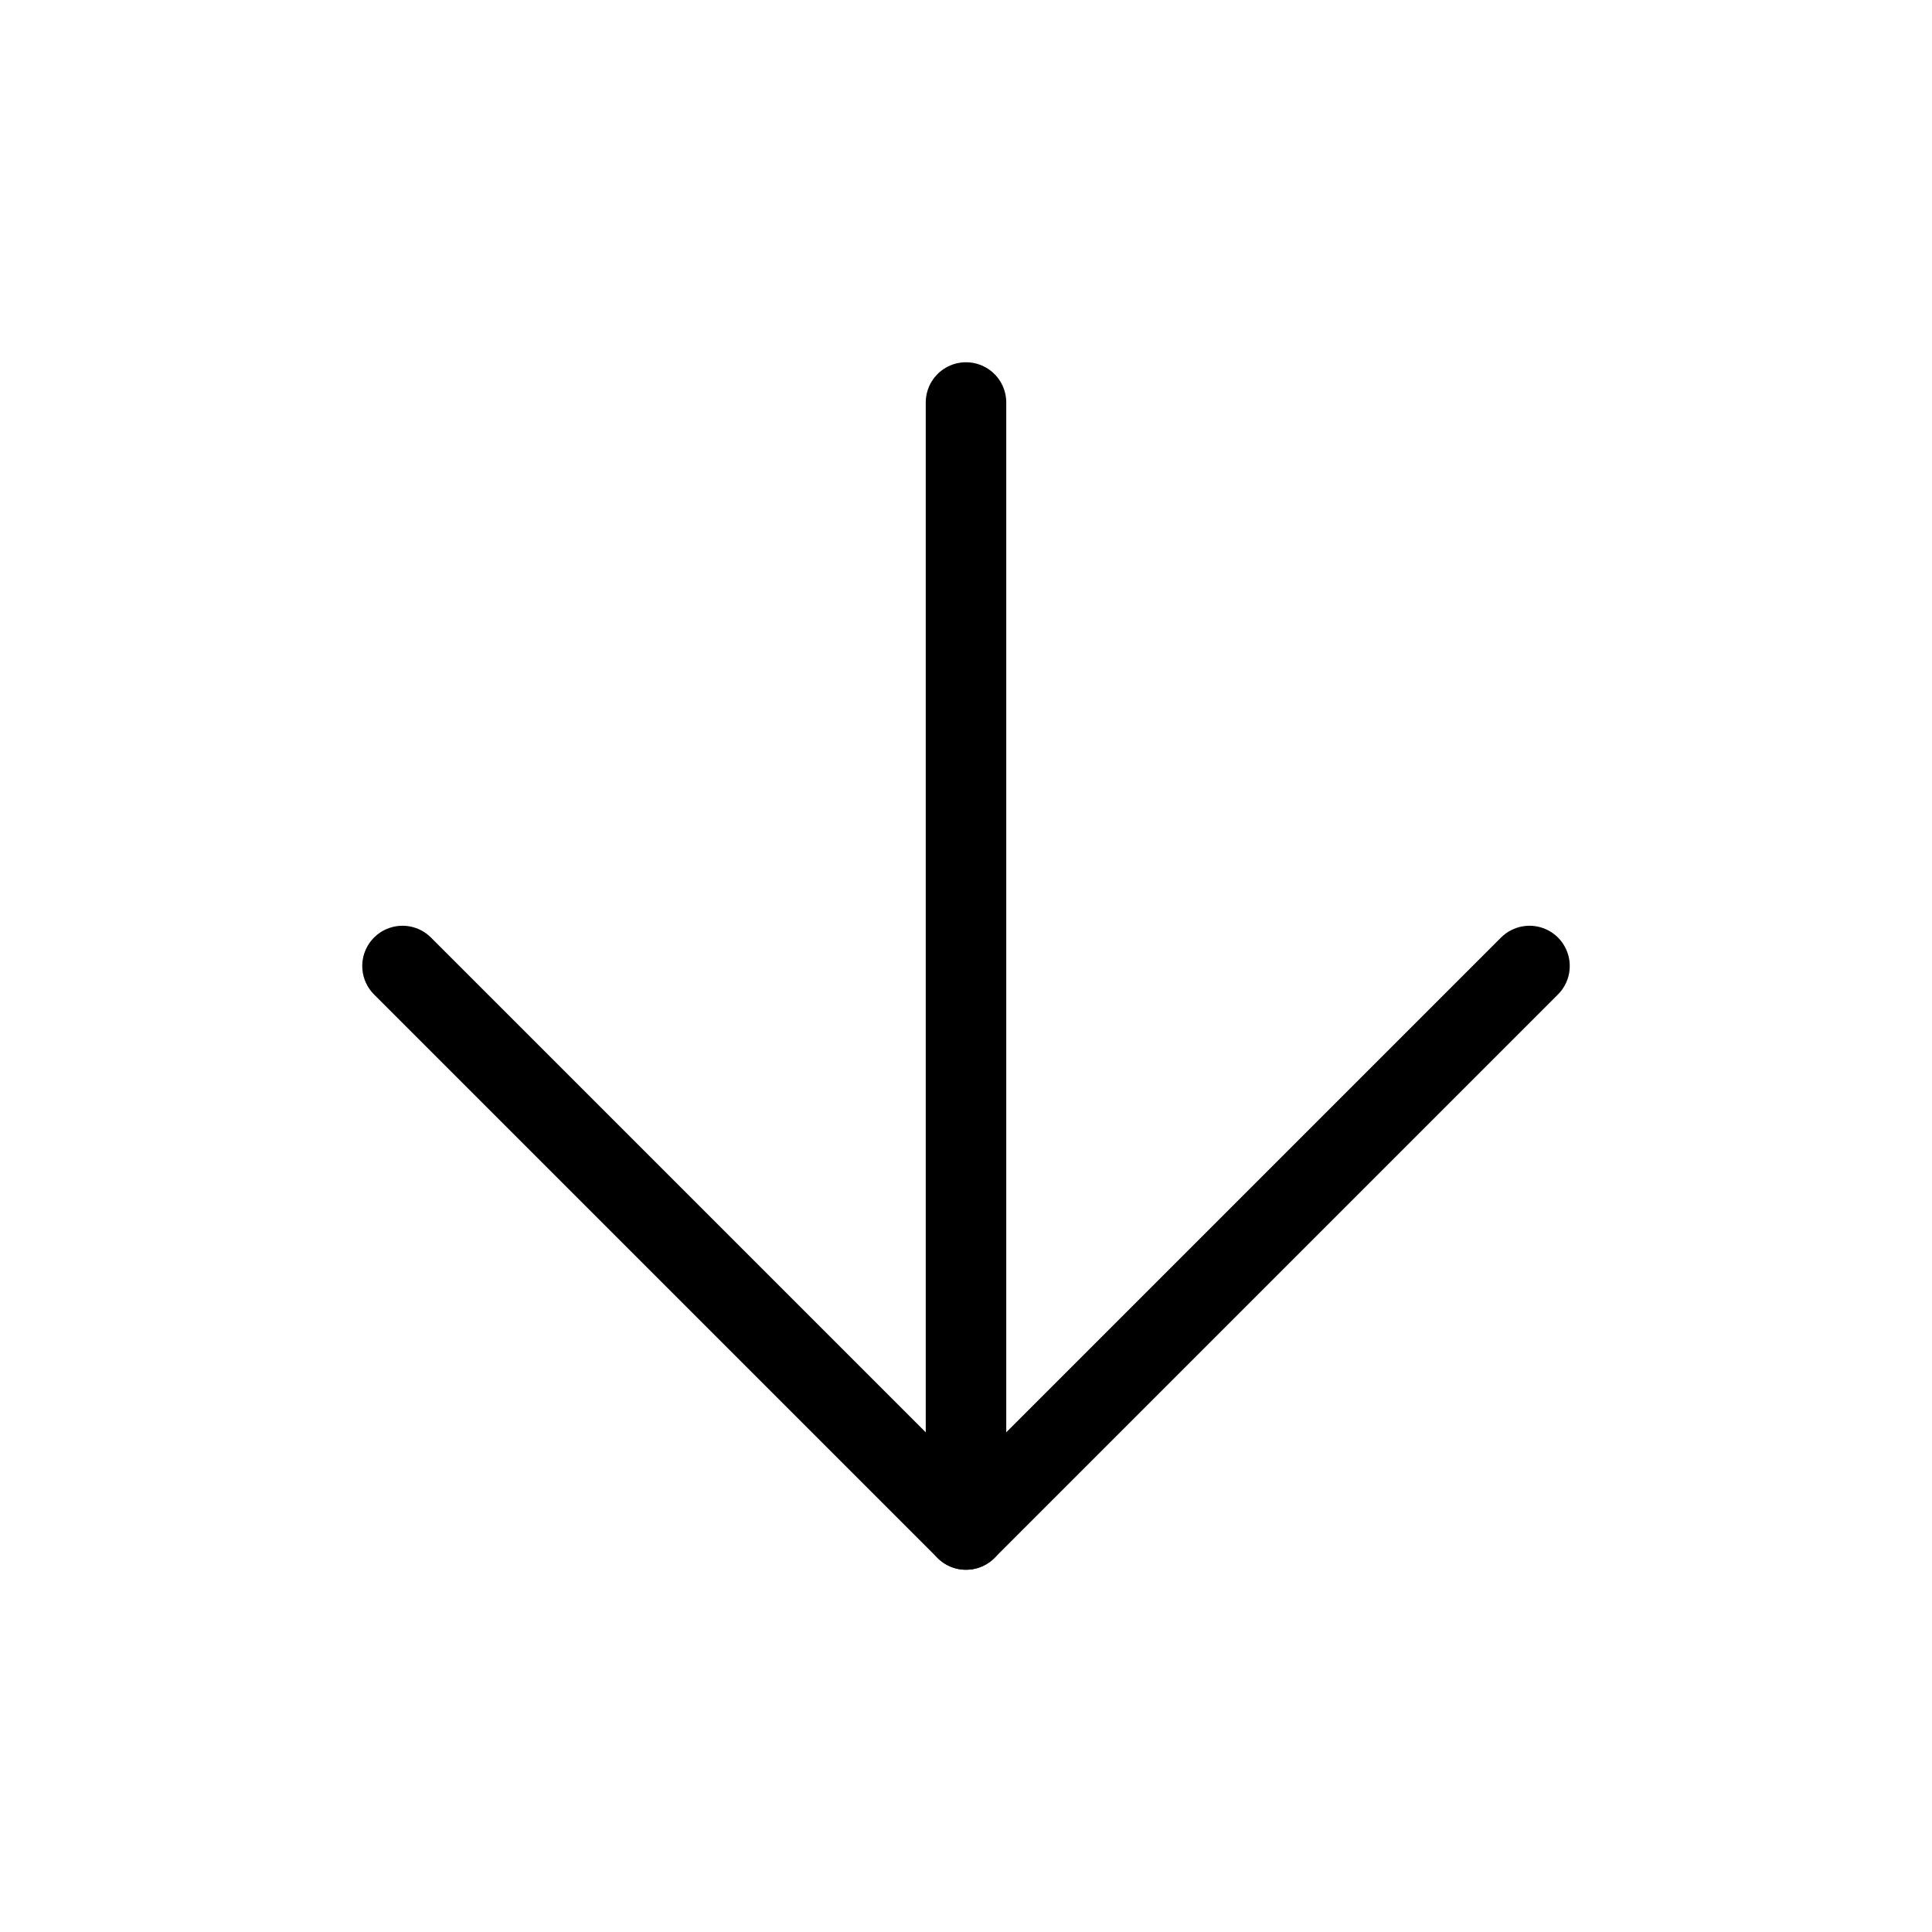
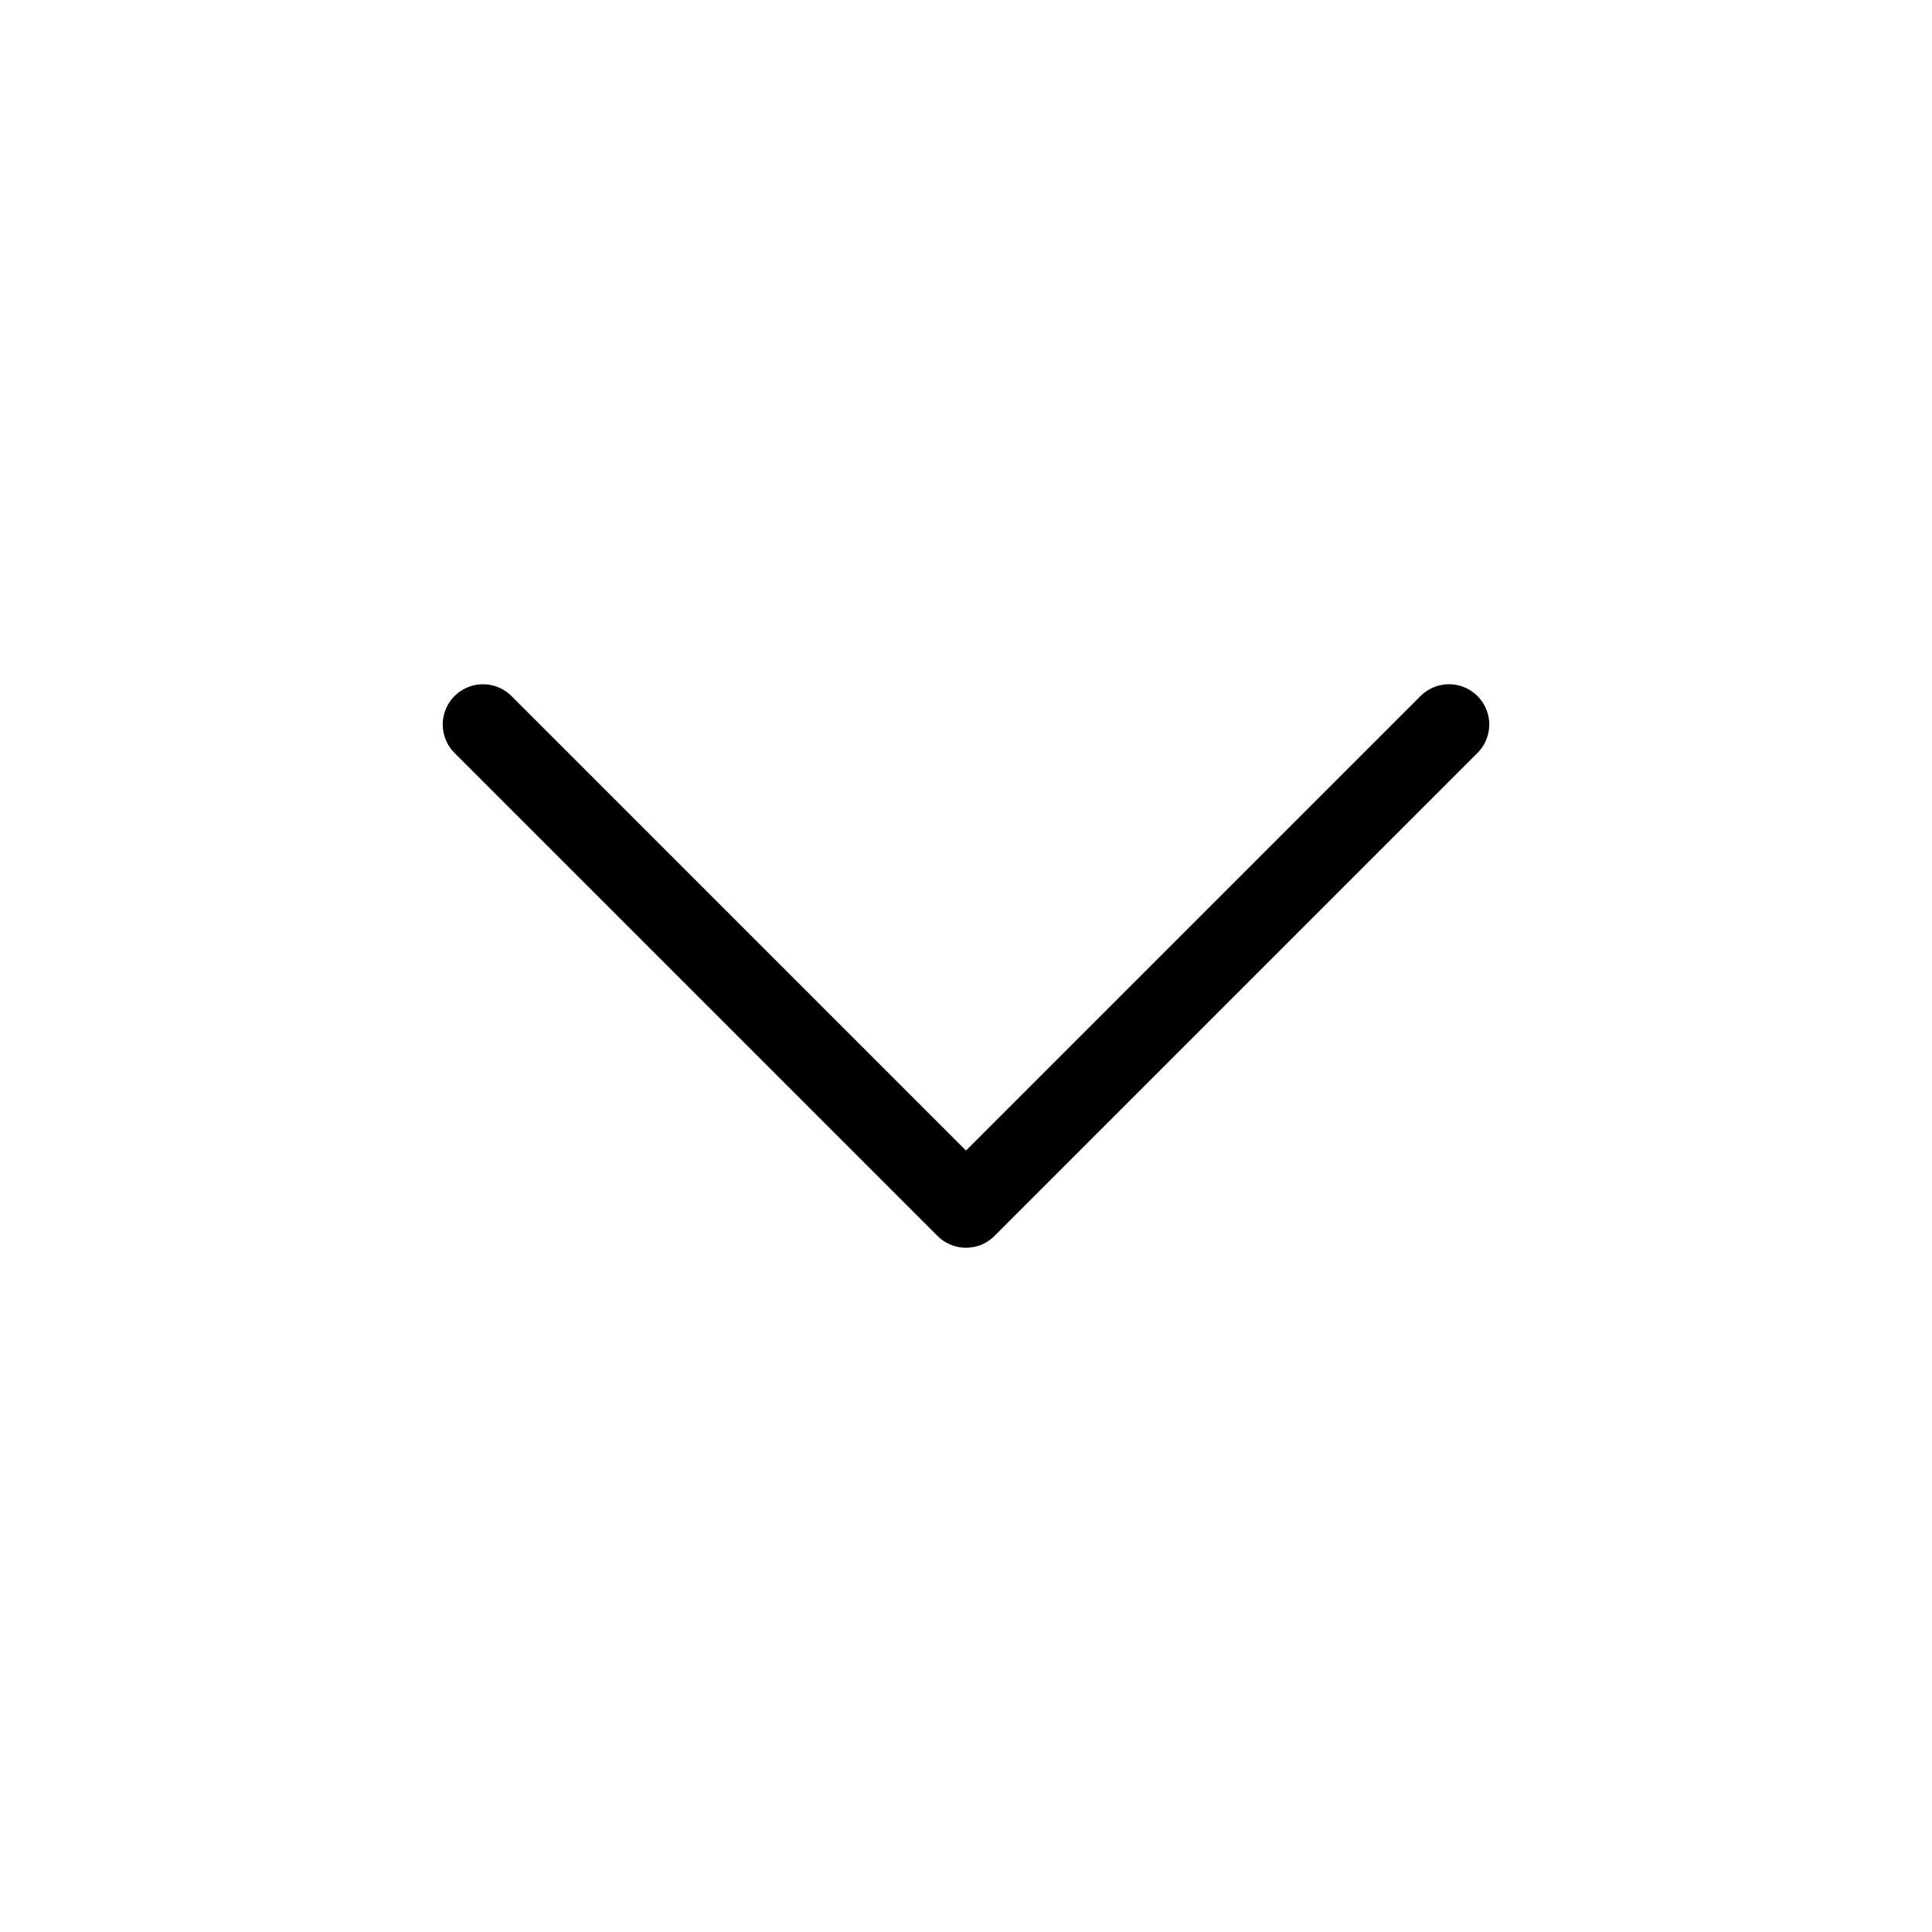
- <svg xmlns="http://www.w3.org/2000/svg" viewBox="0 0 24 24" fill="none" stroke="currentColor" stroke-width="currentColor" stroke-linecap="round" stroke-linejoin="round" class="feather feather-arrow-down">
-   <line x1="12" y1="5" x2="12" y2="19" />
-   <polyline points="19 12 12 19 5 12" />
+ <svg xmlns="http://www.w3.org/2000/svg" viewBox="0 0 24 24" fill="none" stroke="currentColor" stroke-width="currentColor" stroke-linecap="round" stroke-linejoin="round" class="feather feather-chevron-down">
+   <polyline points="6 9 12 15 18 9" />
</svg>
